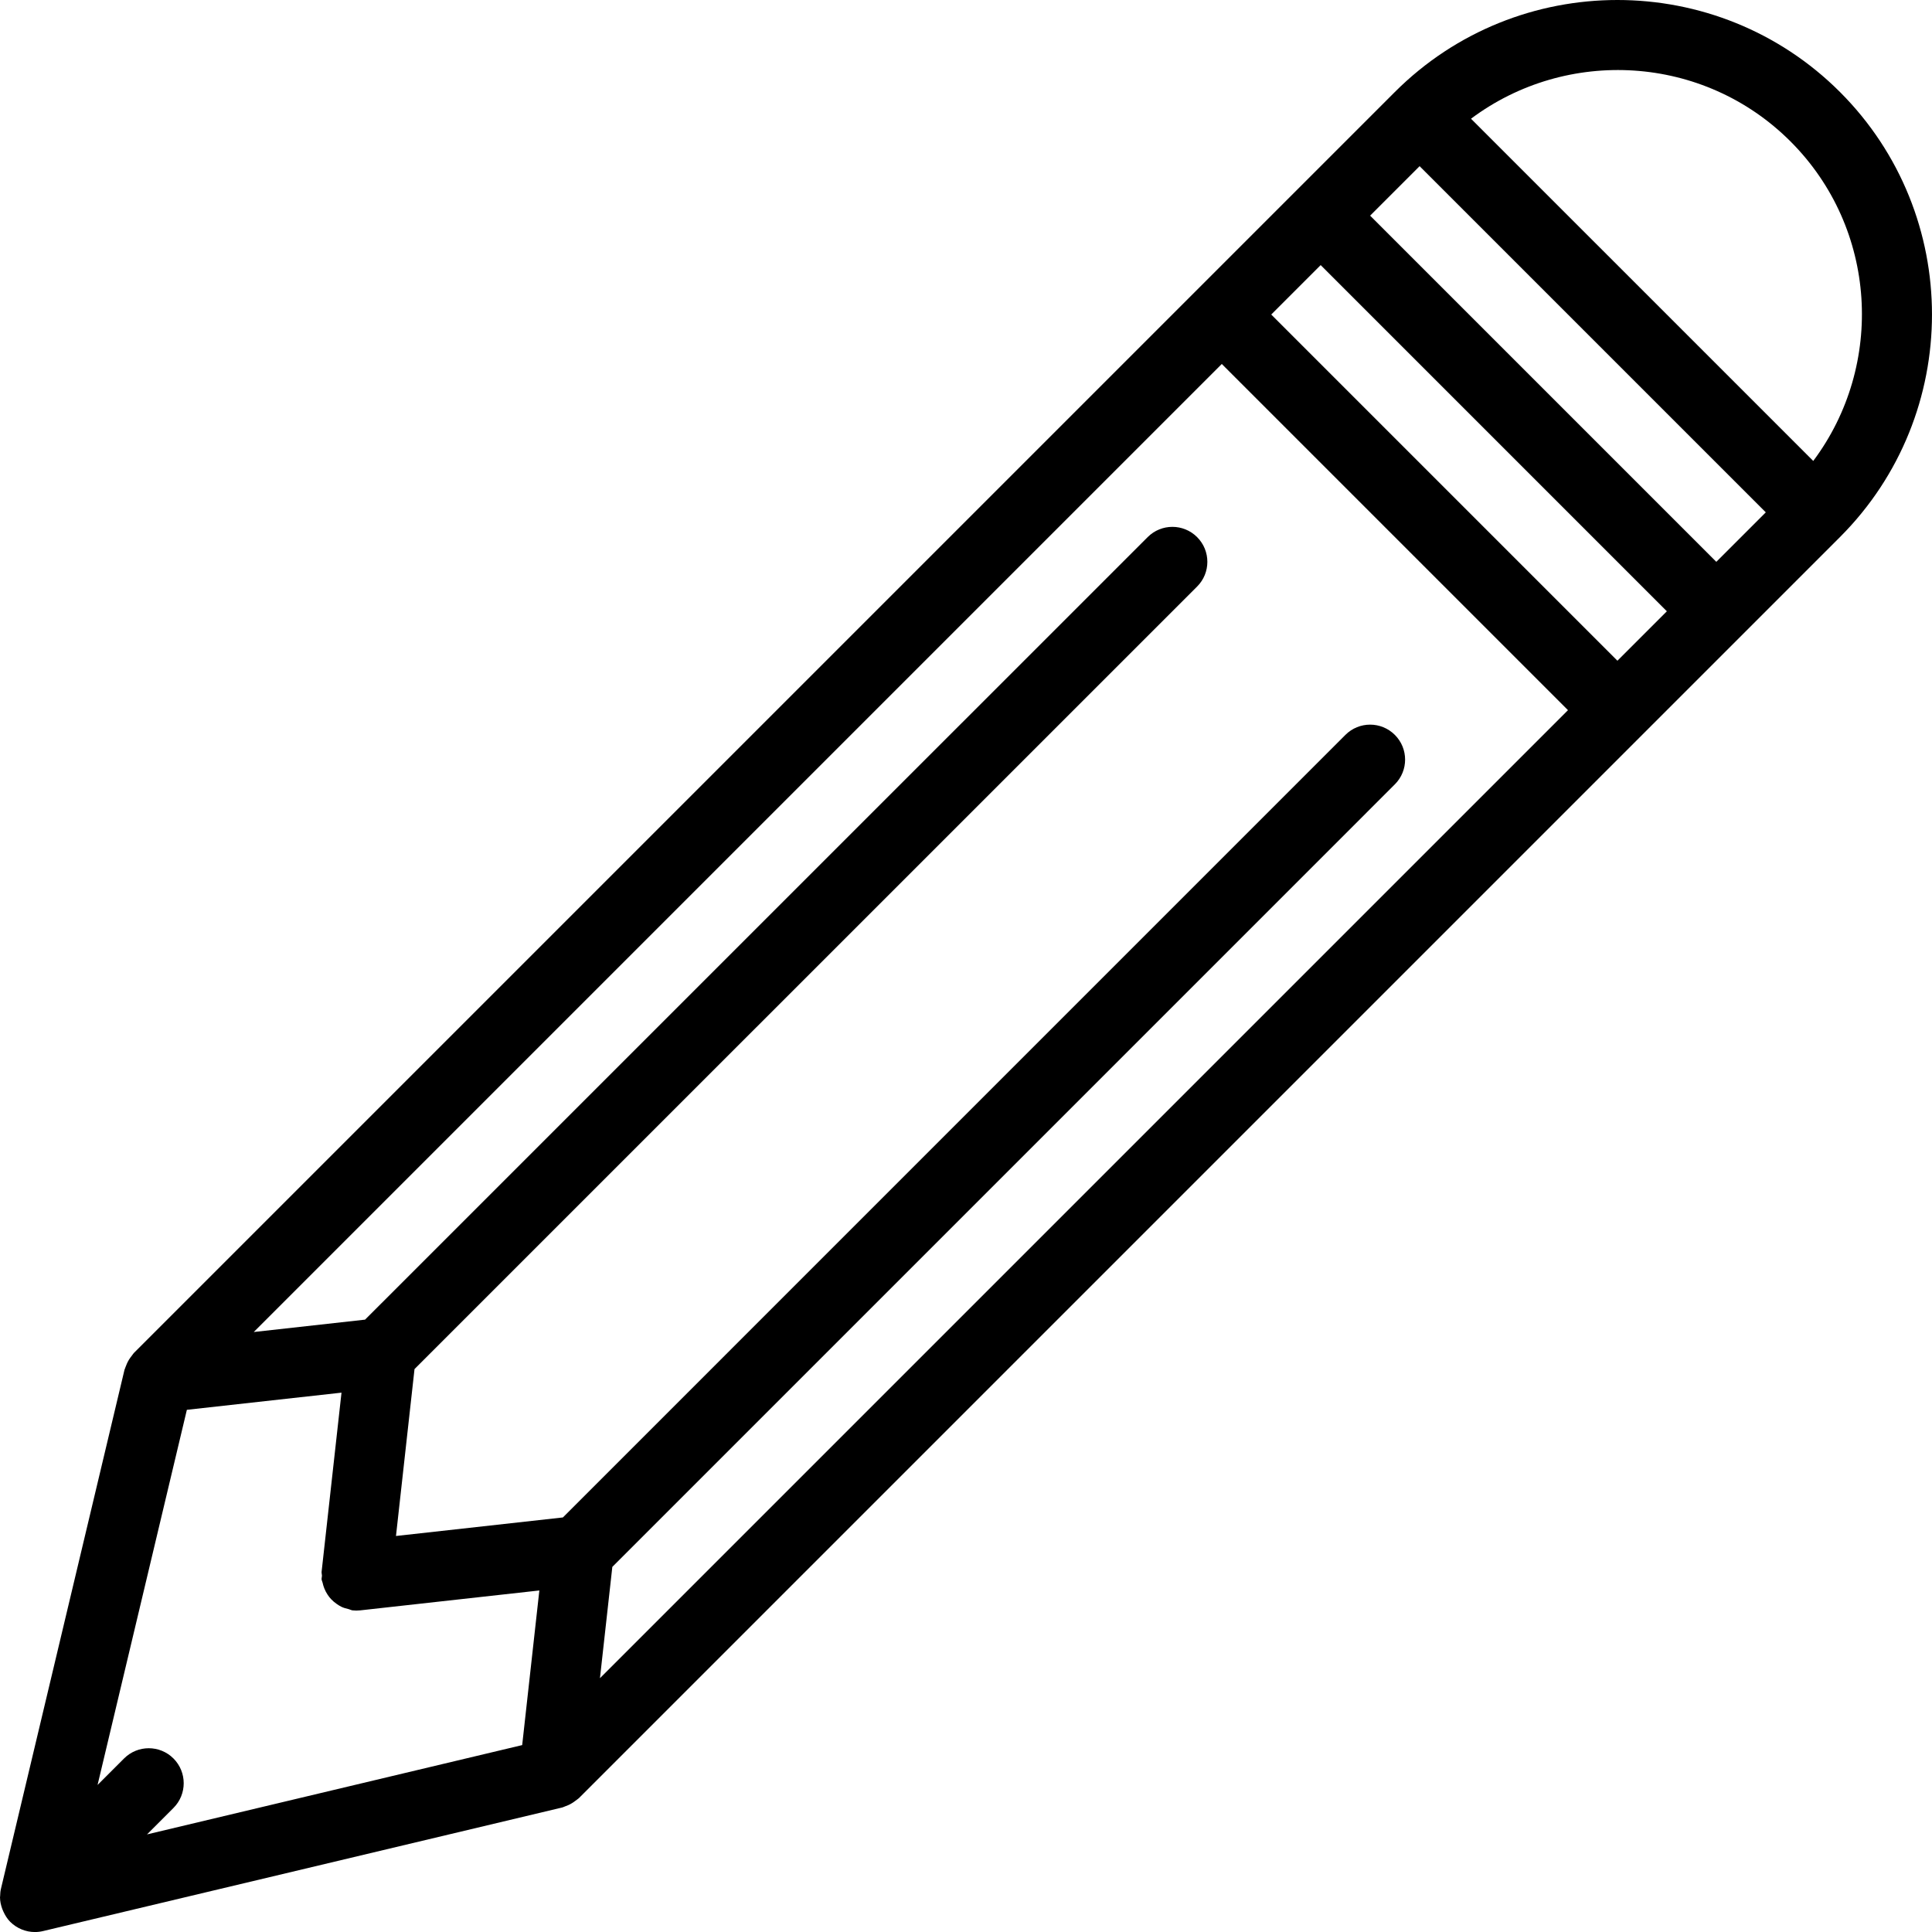
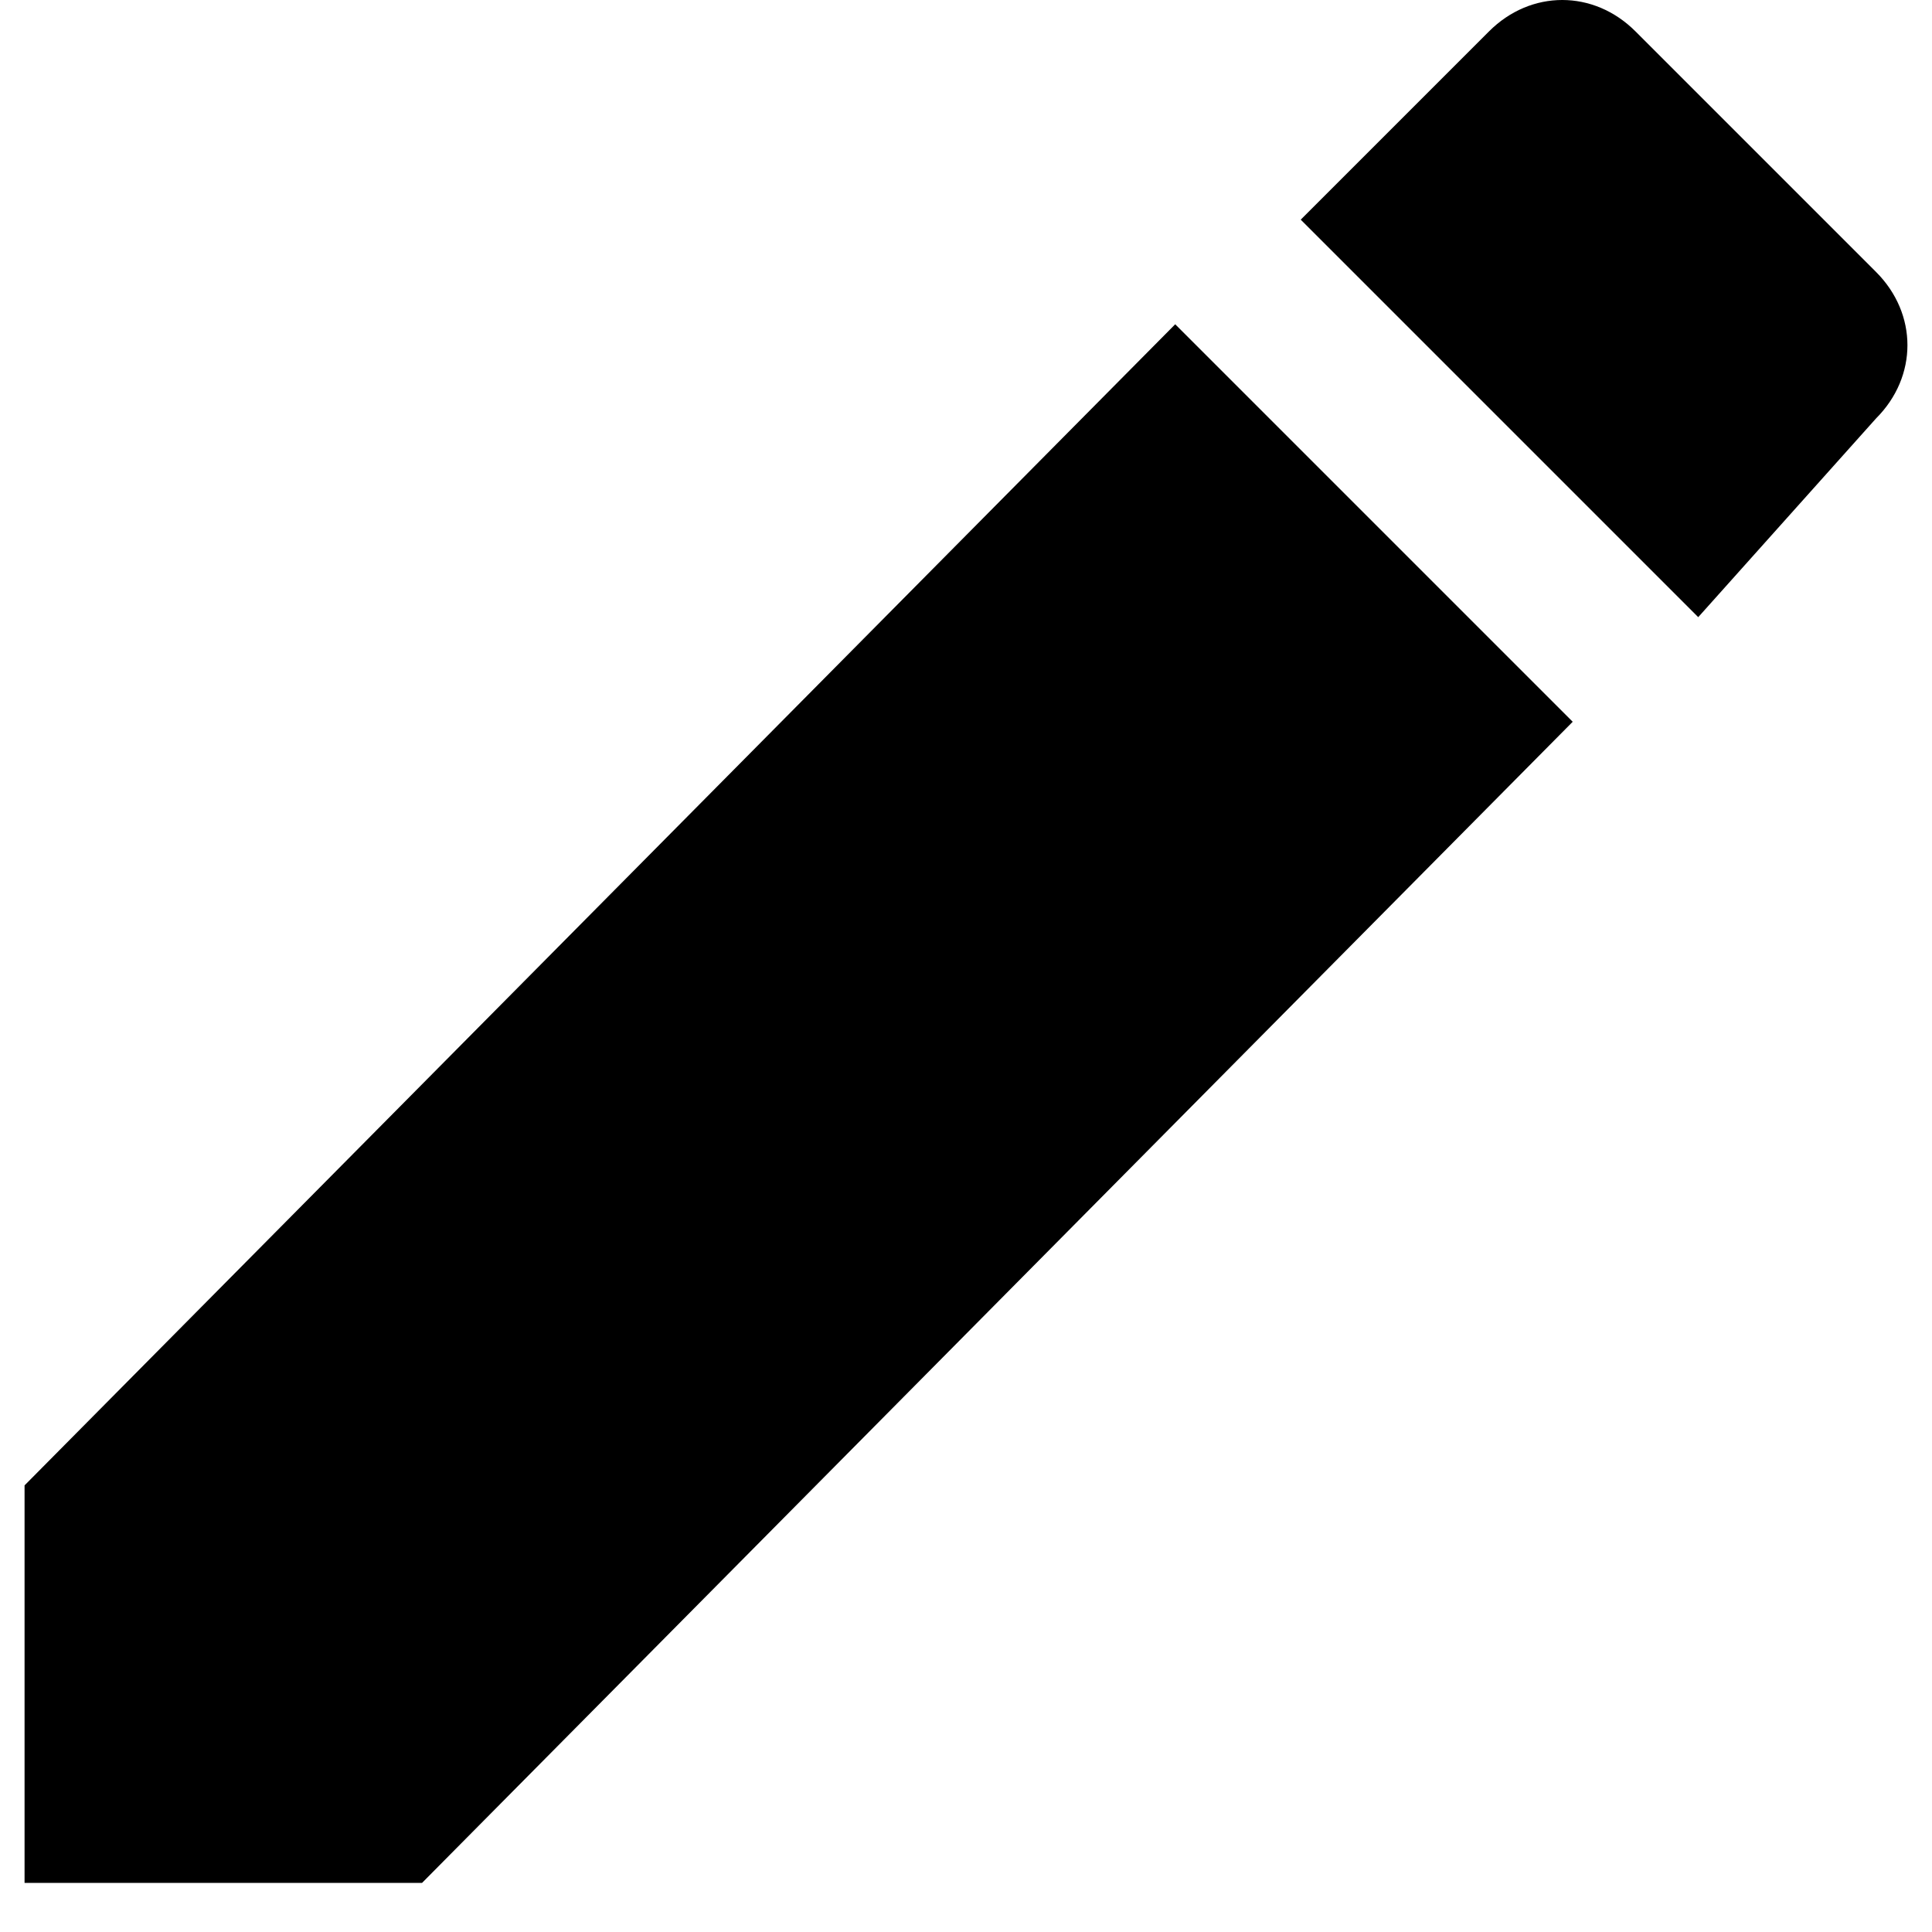
- <svg xmlns="http://www.w3.org/2000/svg" version="1.1" id="Capa_1" x="0px" y="0px" viewBox="0 0 55.25 55.25" style="enable-background:new 0 0 55.25 55.25;" xml:space="preserve">
-   <path d="M52.618,2.631c-3.51-3.508-9.219-3.508-12.729,0L3.827,38.693C3.81,38.71,3.8,38.731,3.785,38.749  c-0.021,0.024-0.039,0.05-0.058,0.076c-0.053,0.074-0.094,0.153-0.125,0.239c-0.009,0.026-0.022,0.049-0.029,0.075  c-0.003,0.01-0.009,0.02-0.012,0.03l-3.535,14.85c-0.016,0.067-0.02,0.135-0.022,0.202C0.004,54.234,0,54.246,0,54.259  c0.001,0.114,0.026,0.225,0.065,0.332c0.009,0.025,0.019,0.047,0.03,0.071c0.049,0.107,0.11,0.21,0.196,0.296  c0.095,0.095,0.207,0.168,0.328,0.218c0.121,0.05,0.25,0.075,0.379,0.075c0.077,0,0.155-0.009,0.231-0.027l14.85-3.535  c0.027-0.006,0.051-0.021,0.077-0.03c0.034-0.011,0.066-0.024,0.099-0.039c0.072-0.033,0.139-0.074,0.201-0.123  c0.024-0.019,0.049-0.033,0.072-0.054c0.008-0.008,0.018-0.012,0.026-0.02l36.063-36.063C56.127,11.85,56.127,6.14,52.618,2.631z   M51.204,4.045c2.488,2.489,2.7,6.397,0.65,9.137l-9.787-9.787C44.808,1.345,48.716,1.557,51.204,4.045z M46.254,18.895l-9.9-9.9  l1.414-1.414l9.9,9.9L46.254,18.895z M4.961,50.288c-0.391-0.391-1.023-0.391-1.414,0L2.79,51.045l2.554-10.728l4.422-0.491  l-0.569,5.122c-0.004,0.038,0.01,0.073,0.01,0.11c0,0.038-0.014,0.072-0.01,0.11c0.004,0.033,0.021,0.06,0.028,0.092  c0.012,0.058,0.029,0.111,0.05,0.165c0.026,0.065,0.057,0.124,0.095,0.181c0.031,0.046,0.062,0.087,0.1,0.127  c0.048,0.051,0.1,0.094,0.157,0.134c0.045,0.031,0.088,0.06,0.138,0.084C9.831,45.982,9.9,46,9.972,46.017  c0.038,0.009,0.069,0.03,0.108,0.035c0.036,0.004,0.072,0.006,0.109,0.006c0,0,0.001,0,0.001,0c0,0,0.001,0,0.001,0h0.001  c0,0,0.001,0,0.001,0c0.036,0,0.073-0.002,0.109-0.006l5.122-0.569l-0.491,4.422L4.204,52.459l0.757-0.757  C5.351,51.312,5.351,50.679,4.961,50.288z M17.511,44.809L39.889,22.43c0.391-0.391,0.391-1.023,0-1.414s-1.023-0.391-1.414,0  L16.097,43.395l-4.773,0.53l0.53-4.773l22.38-22.378c0.391-0.391,0.391-1.023,0-1.414s-1.023-0.391-1.414,0L10.44,37.738  l-3.183,0.354L34.94,10.409l9.9,9.9L17.157,47.992L17.511,44.809z M49.082,16.067l-9.9-9.9l1.415-1.415l9.9,9.9L49.082,16.067z" />
-   <g>
- </g>
-   <g>
- </g>
-   <g>
- </g>
-   <g>
- </g>
-   <g>
- </g>
-   <g>
- </g>
-   <g>
- </g>
-   <g>
- </g>
-   <g>
- </g>
-   <g>
- </g>
-   <g>
- </g>
-   <g>
- </g>
-   <g>
- </g>
-   <g>
- </g>
-   <g>
- </g>
+ <svg xmlns="http://www.w3.org/2000/svg" version="1.1" id="Capa_1" x="0px" y="0px" width="459px" height="459px" viewBox="0 0 459 459" style="enable-background:new 0 0 459 459;" xml:space="preserve">
+   <defs id="defs40" />
+   <g id="g3" transform="matrix(0.9745763,0,0,0.9745763,5.834746,-2.5423729e-5)">
+     <g id="create">
+       <path d="M 0,362.1 0,459 96.9,459 377.4,175.95 280.5,79.05 0,362.1 Z M 451.35,102 c 10.2,-10.2 10.2,-25.5 0,-35.7 L 392.7,7.649 c -10.2,-10.2 -25.5,-10.2 -35.7,0 l -45.9,45.9 96.9,96.9 L 451.35,102 Z" id="path6" />
+     </g>
+   </g>
+   <g id="g8" />
+   <g id="g10" />
+   <g id="g12" />
+   <g id="g14" />
+   <g id="g16" />
+   <g id="g18" />
+   <g id="g20" />
+   <g id="g22" />
+   <g id="g24" />
+   <g id="g26" />
+   <g id="g28" />
+   <g id="g30" />
+   <g id="g32" />
+   <g id="g34" />
+   <g id="g36" />
</svg>
